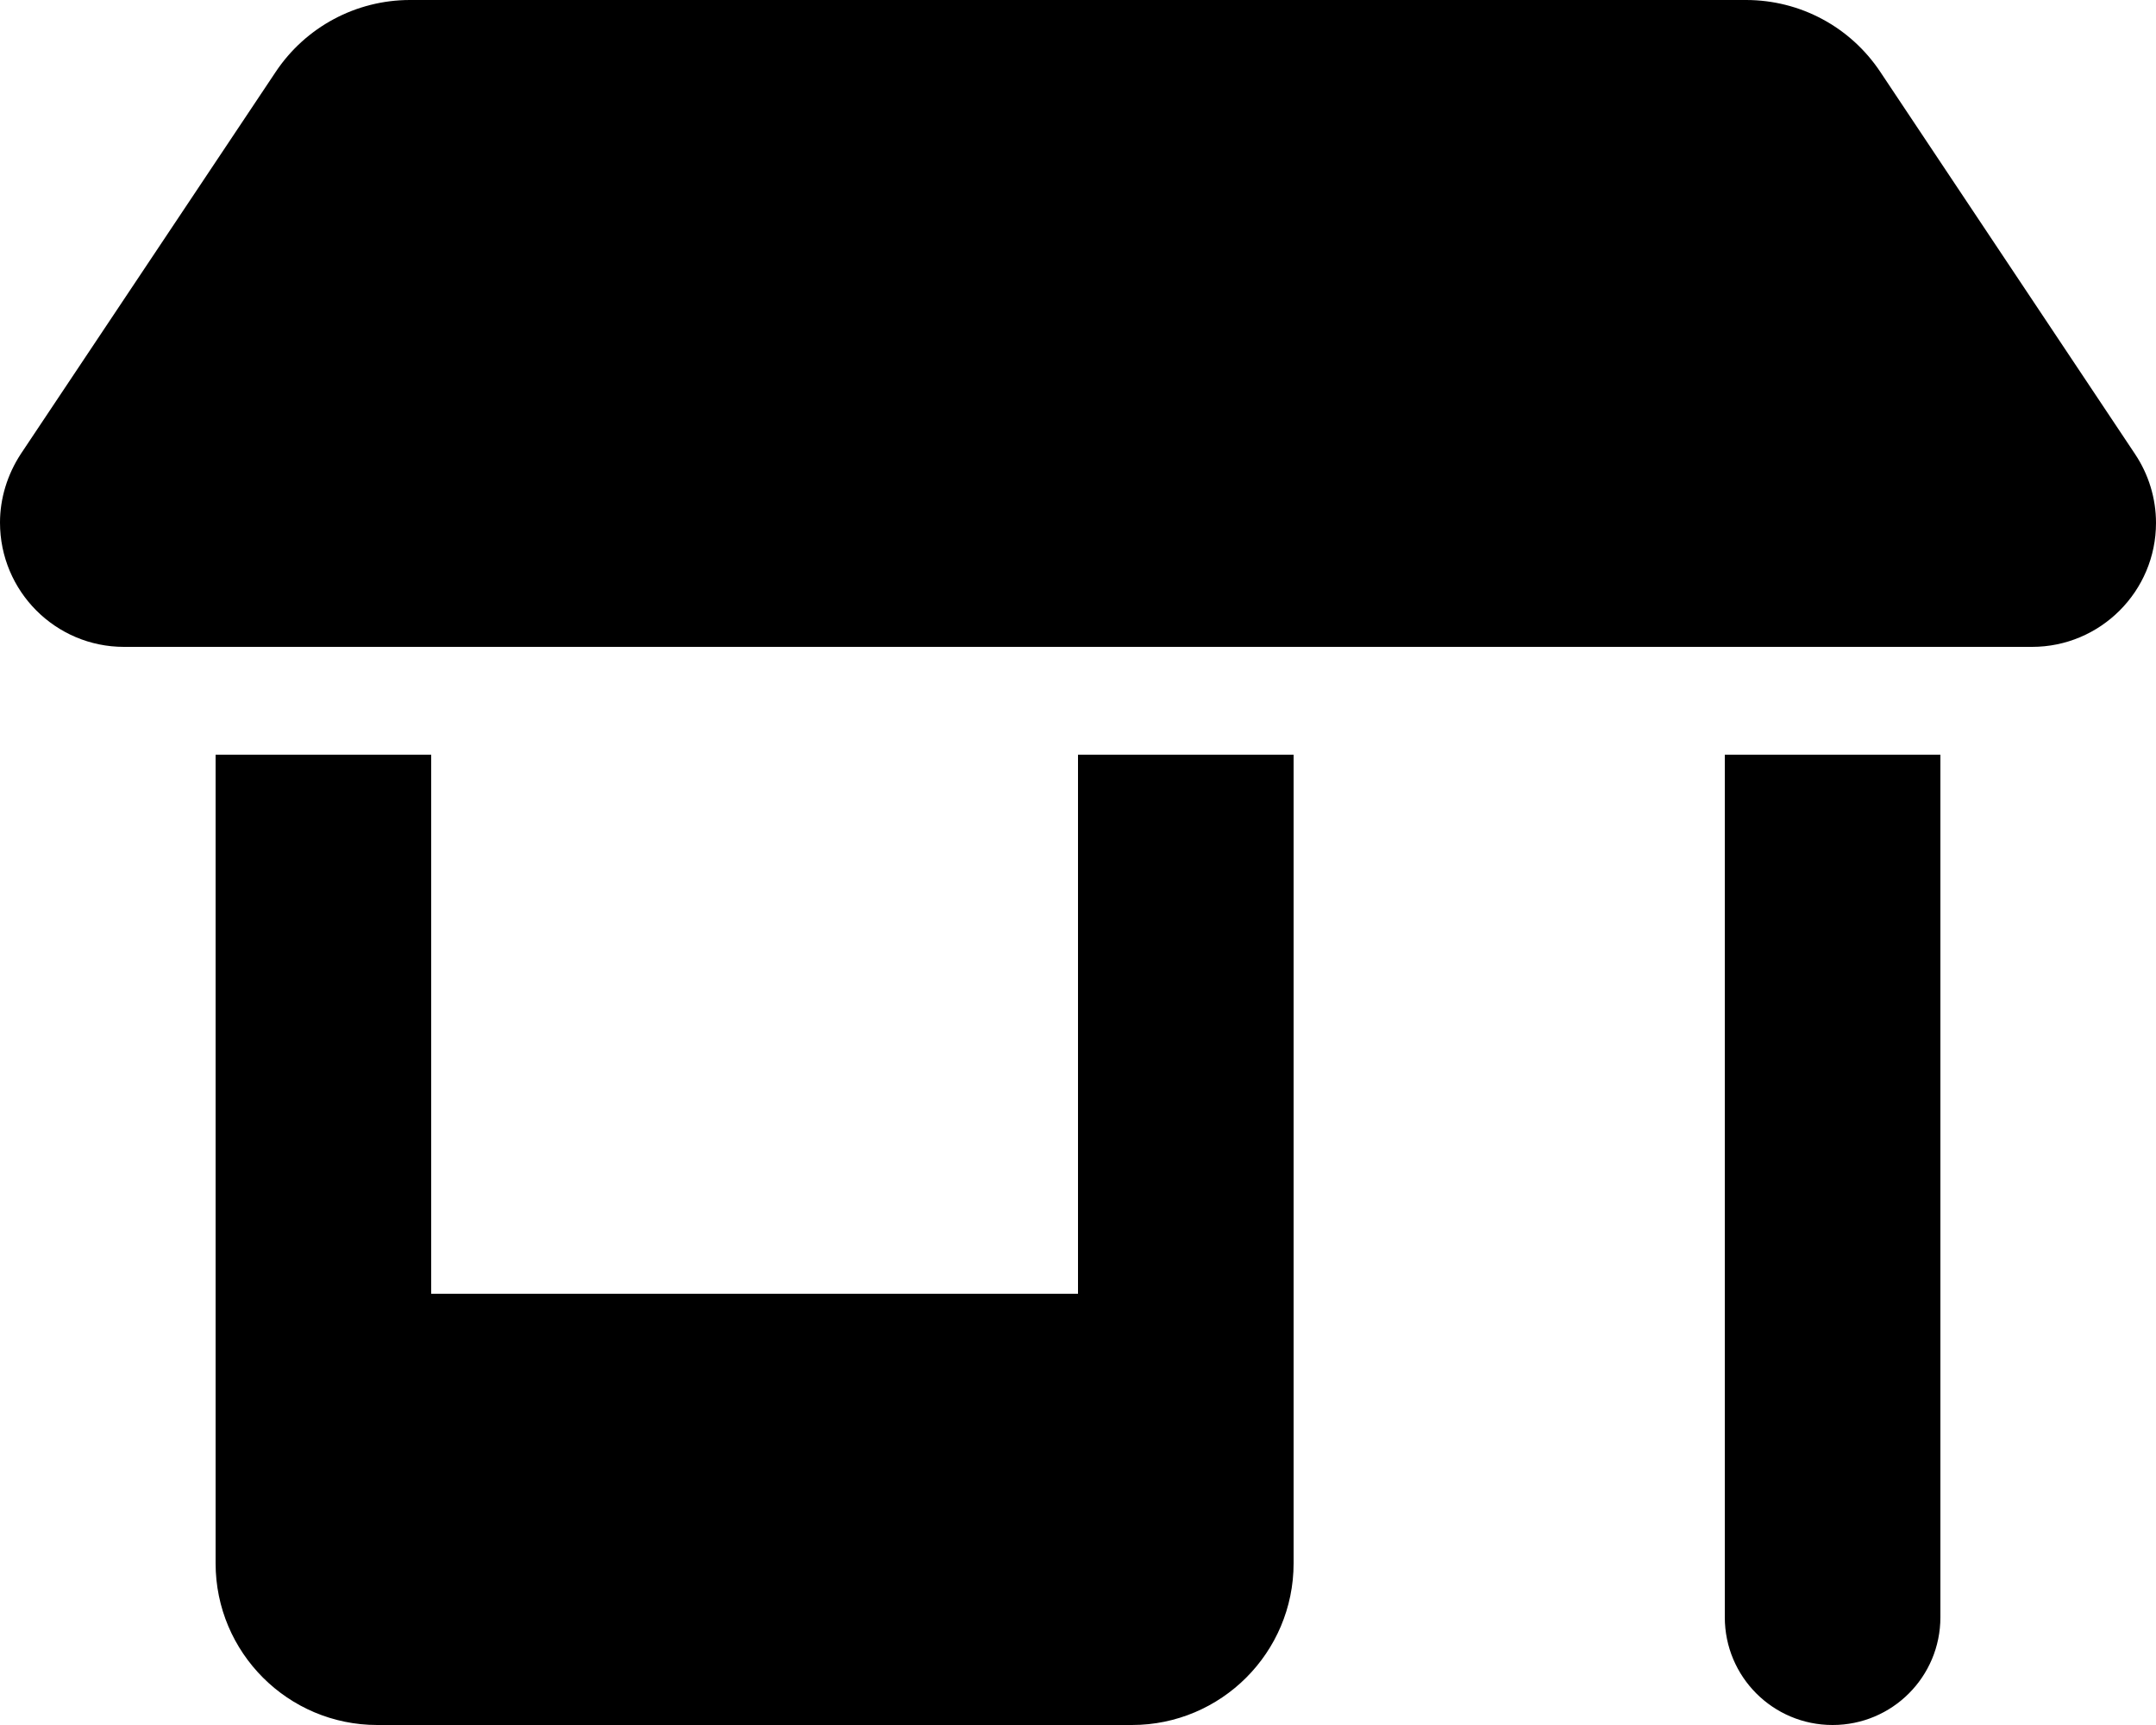
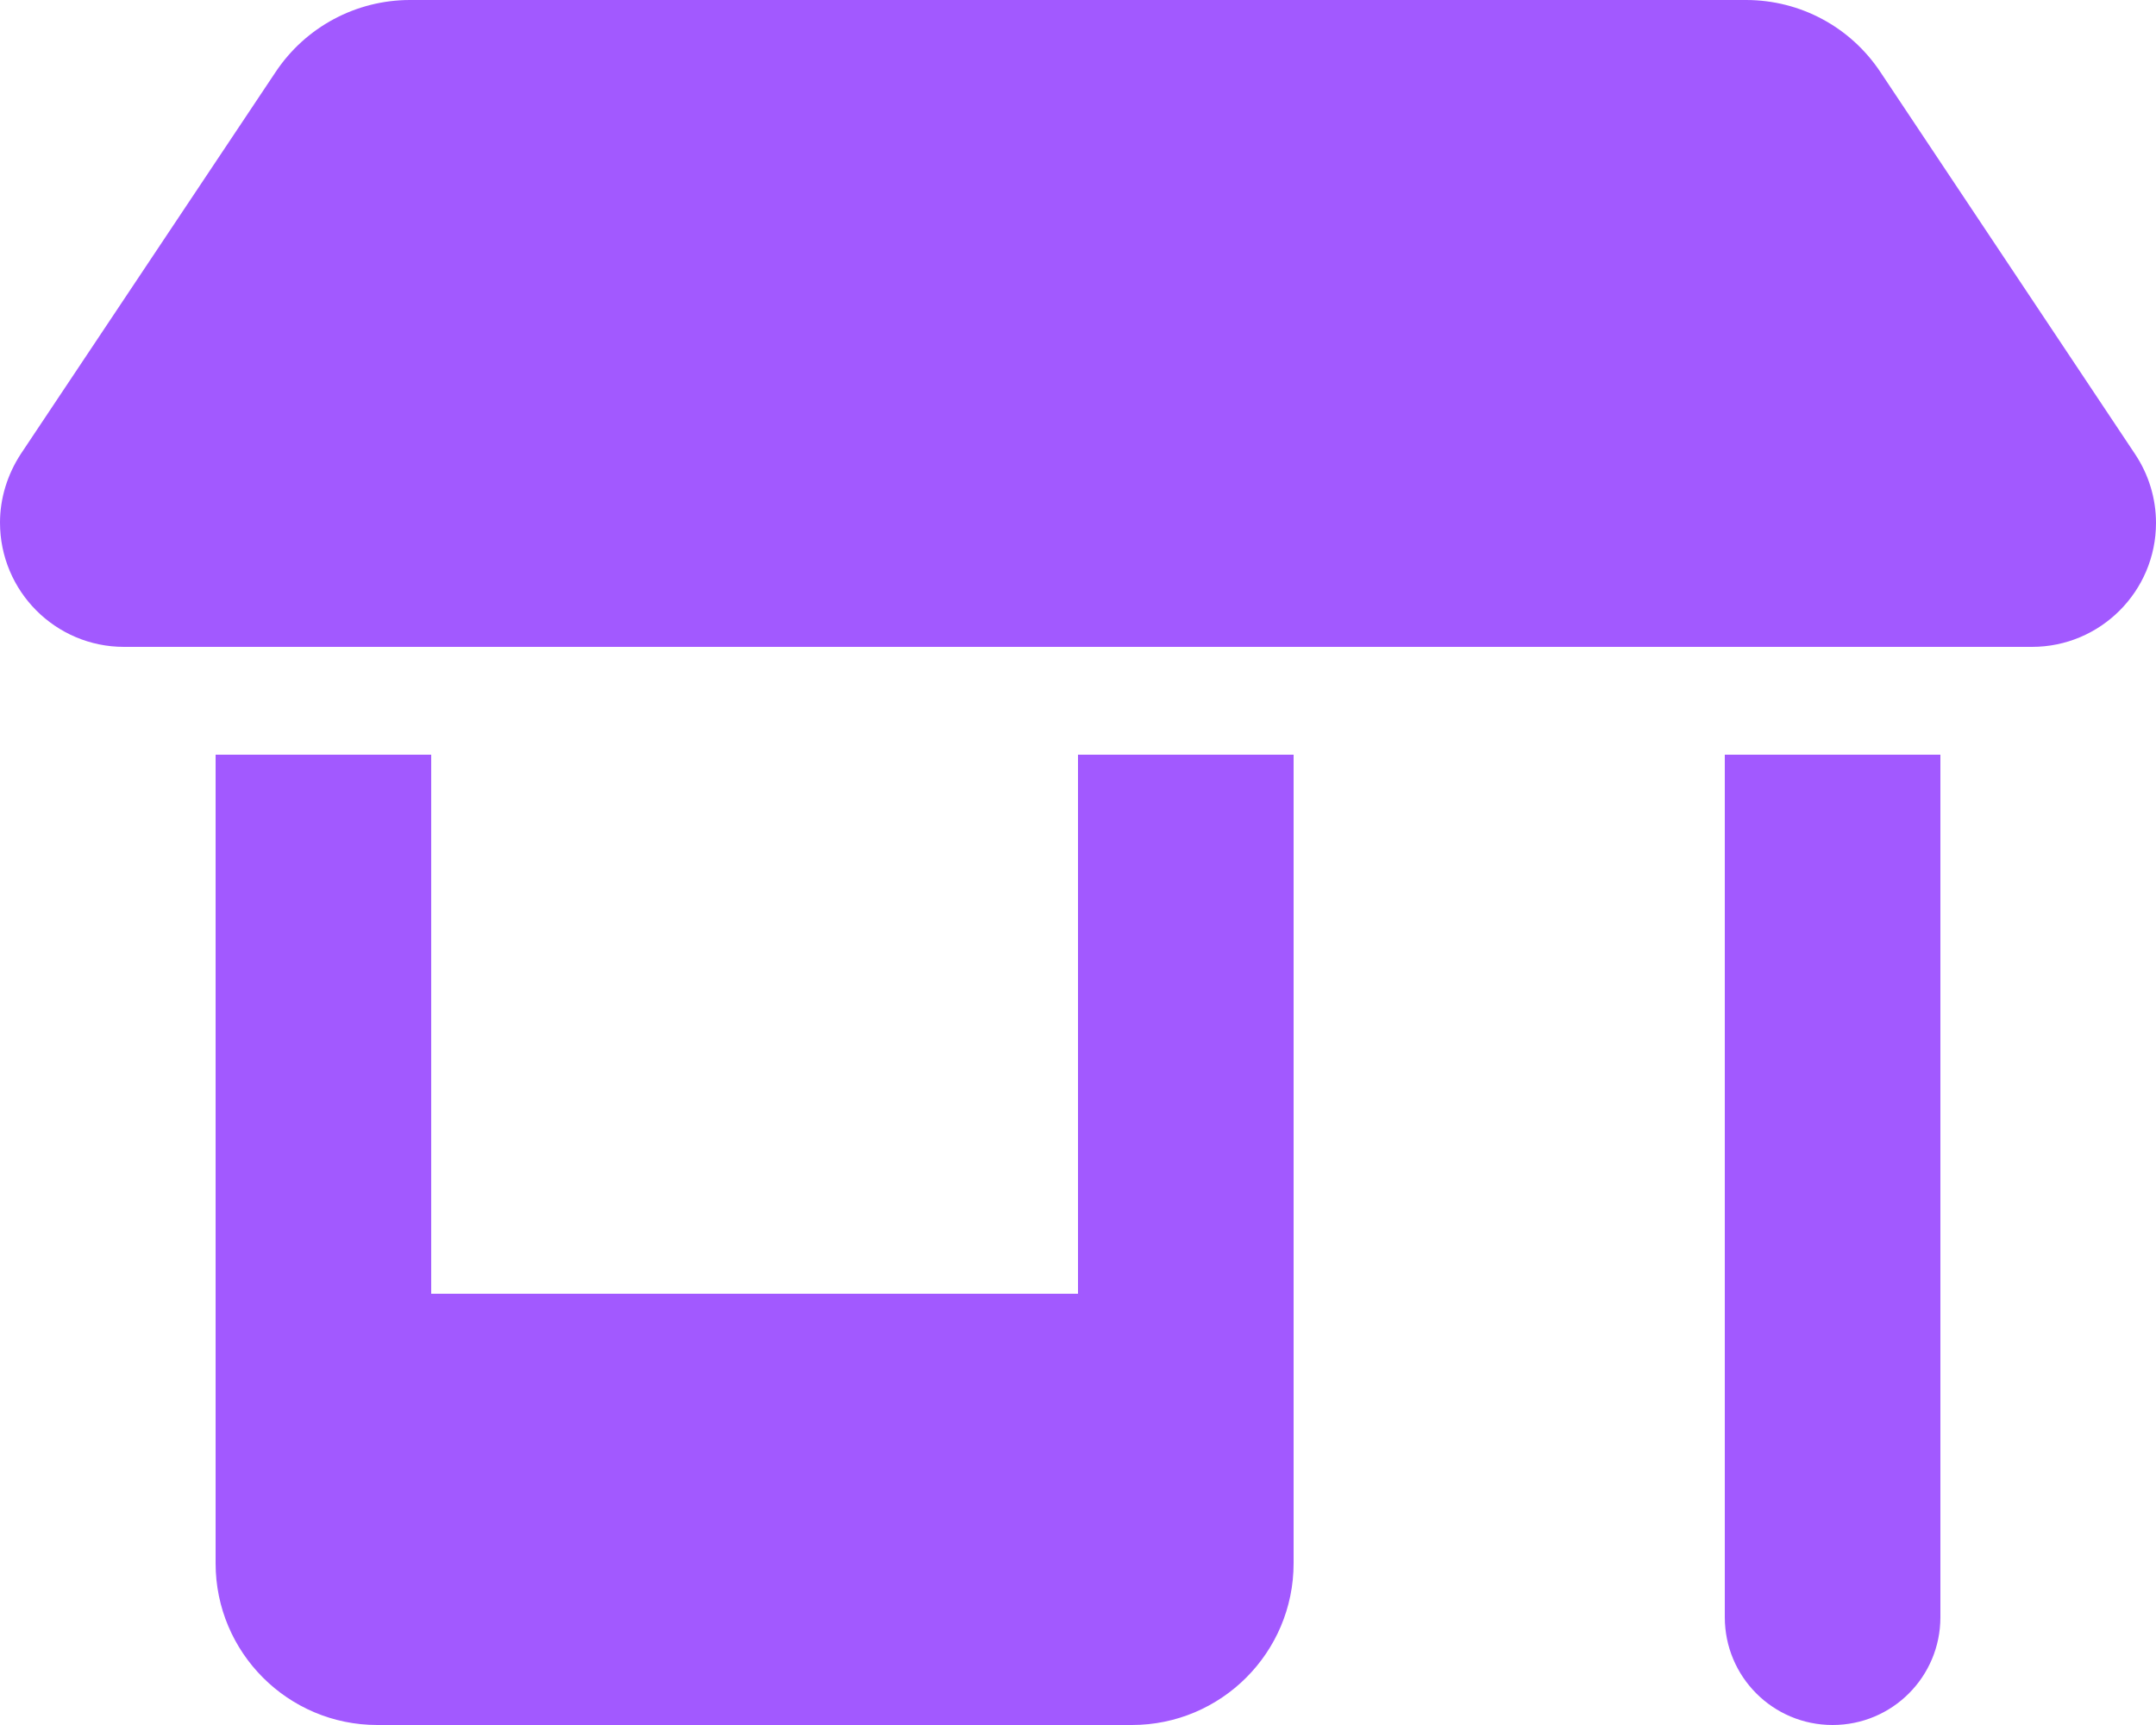
- <svg xmlns="http://www.w3.org/2000/svg" viewBox="0 0 640 512">
+ <svg xmlns="http://www.w3.org/2000/svg" viewBox="0 0 640 512" fill="#A259FF">
  <path d="M36.8 192H603.2c20.3 0 36.8-16.5 36.8-36.8c0-7.3-2.2-14.4-6.2-20.4L558.2  21.4C549.3 8 534.4 0 518.3 0H121.7c-16 0-31 8-39.9 21.4L6.2 134.7c-4 6.1-6.2 13.2-6.2  20.4C0 175.5 16.5 192 36.8 192zM64 224V384v80c0 26.5 21.5 48 48 48H336c26.5 0 48-21.5  48-48V384 224H320V384H128V224H64zm448 0V480c0 17.7 14.3 32 32 32s32-14.3 32-32V224H512z" />
</svg>
